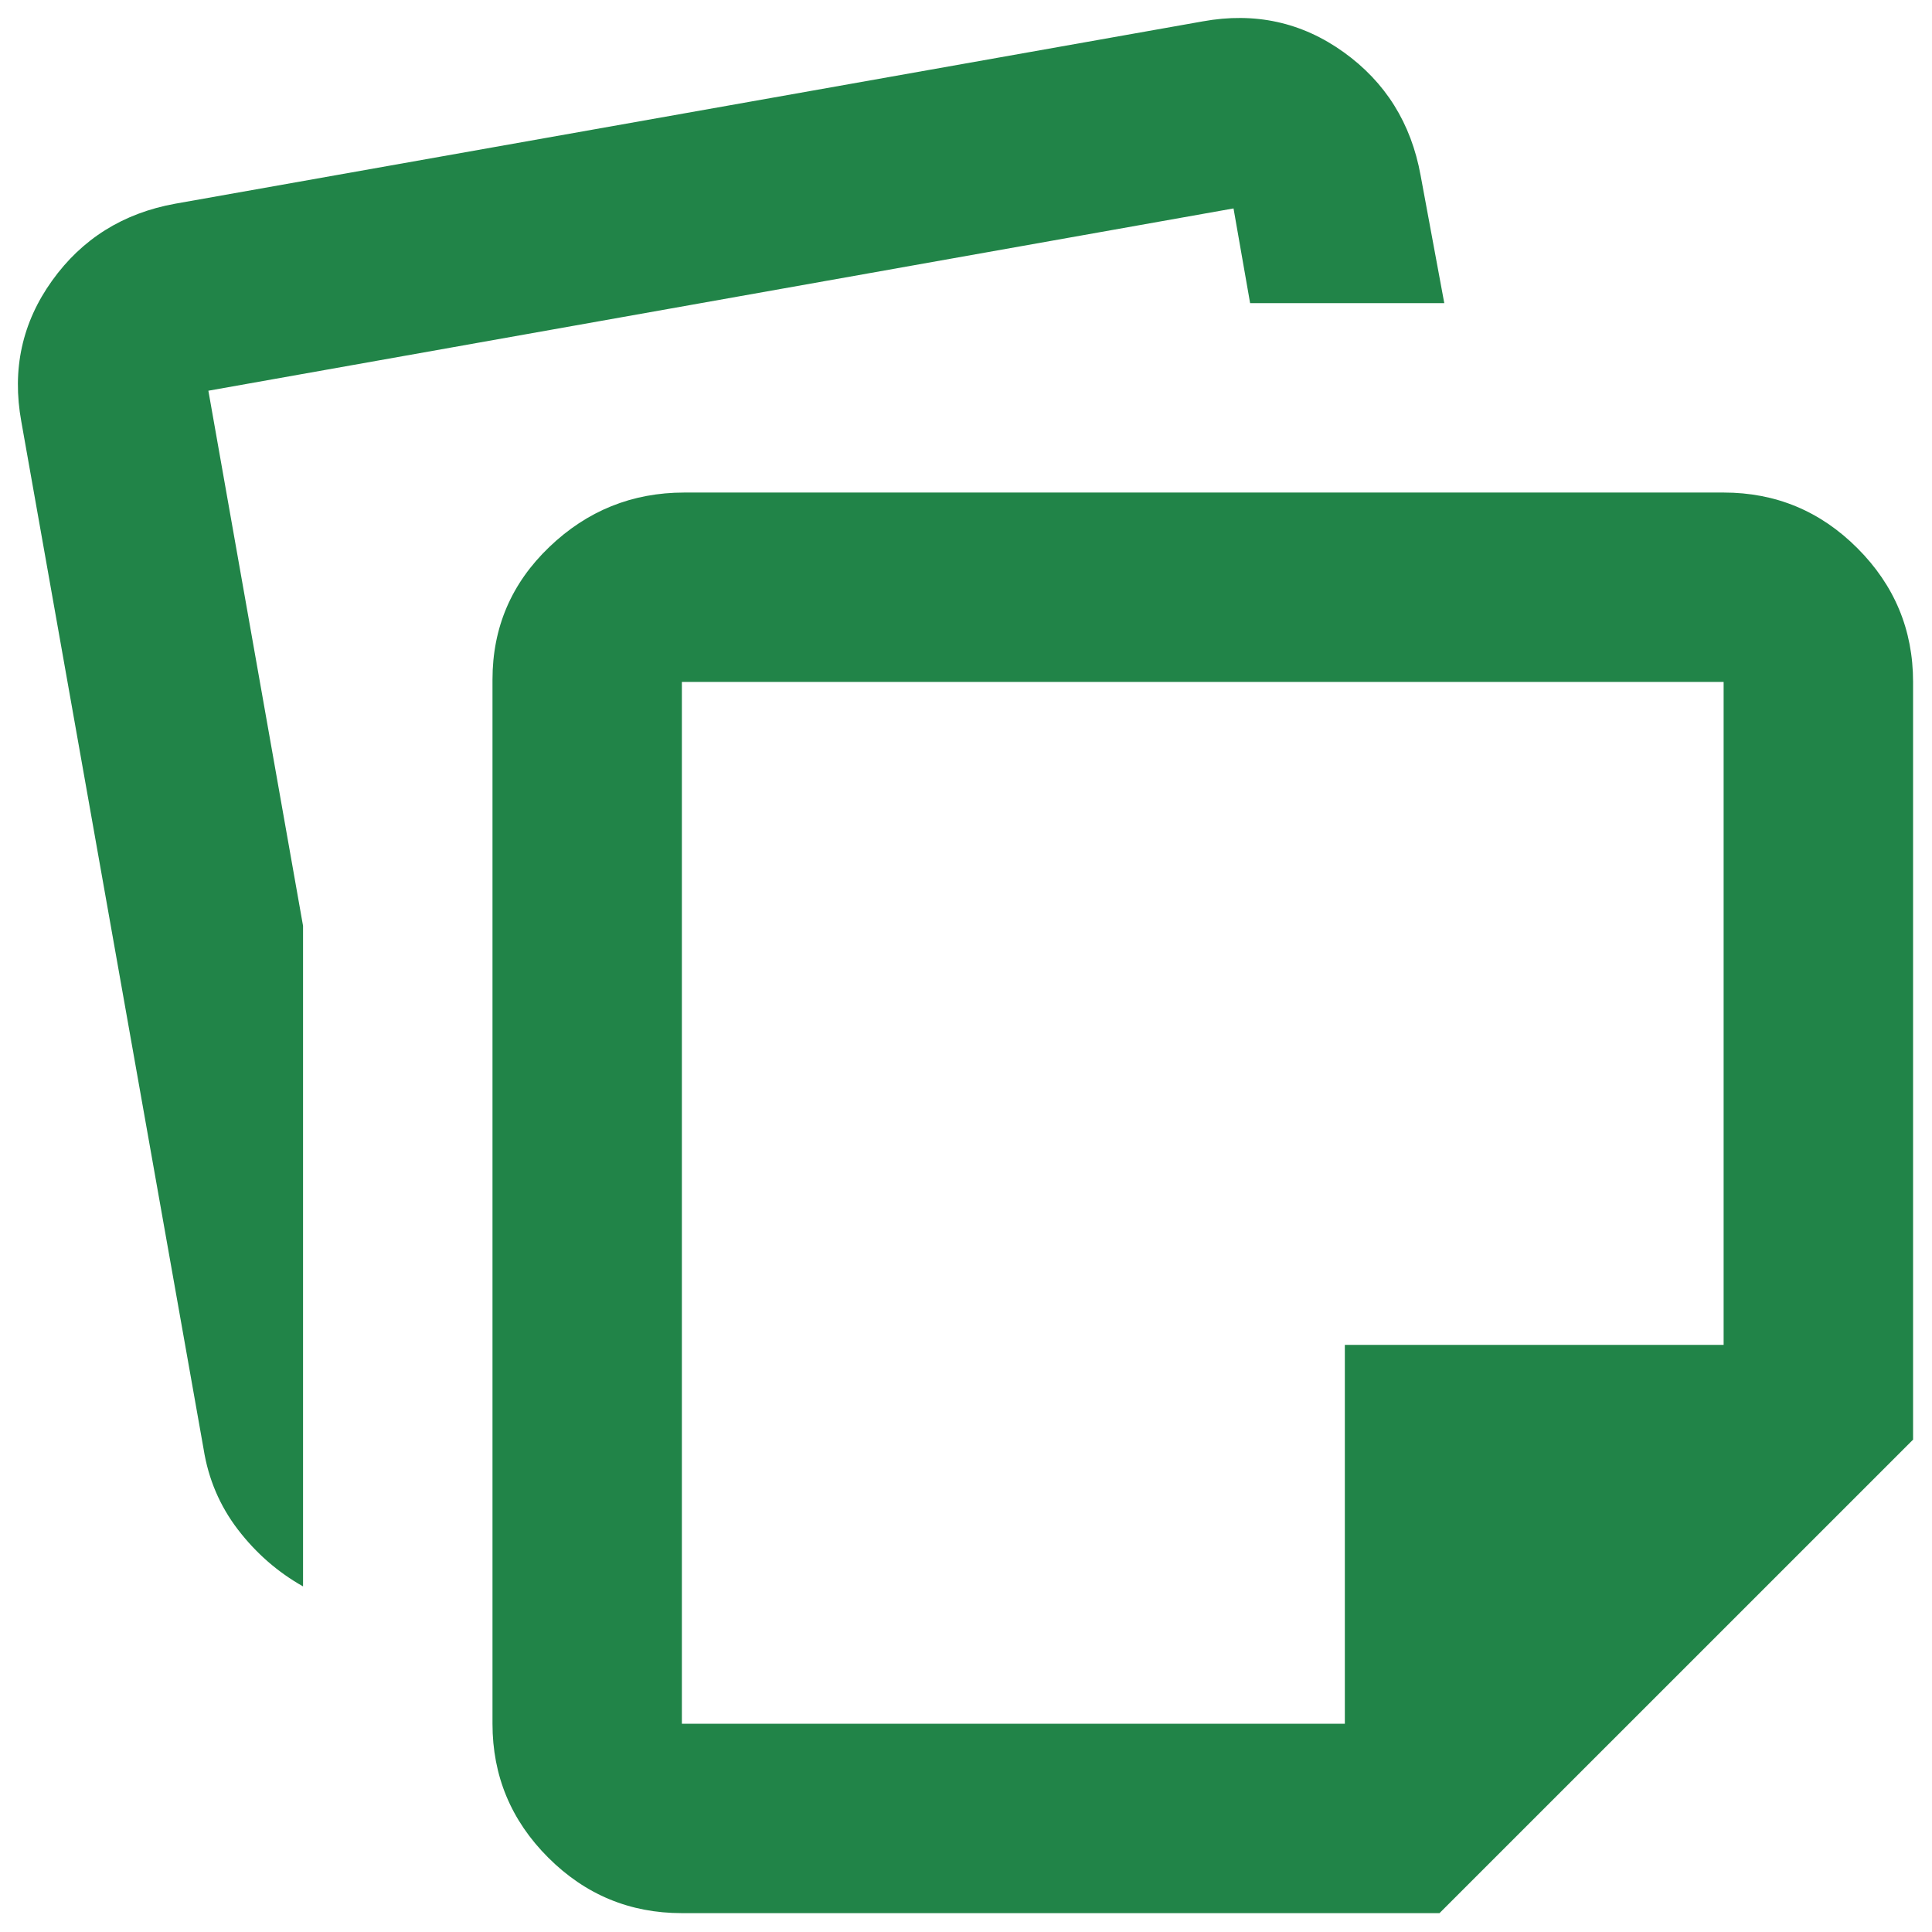
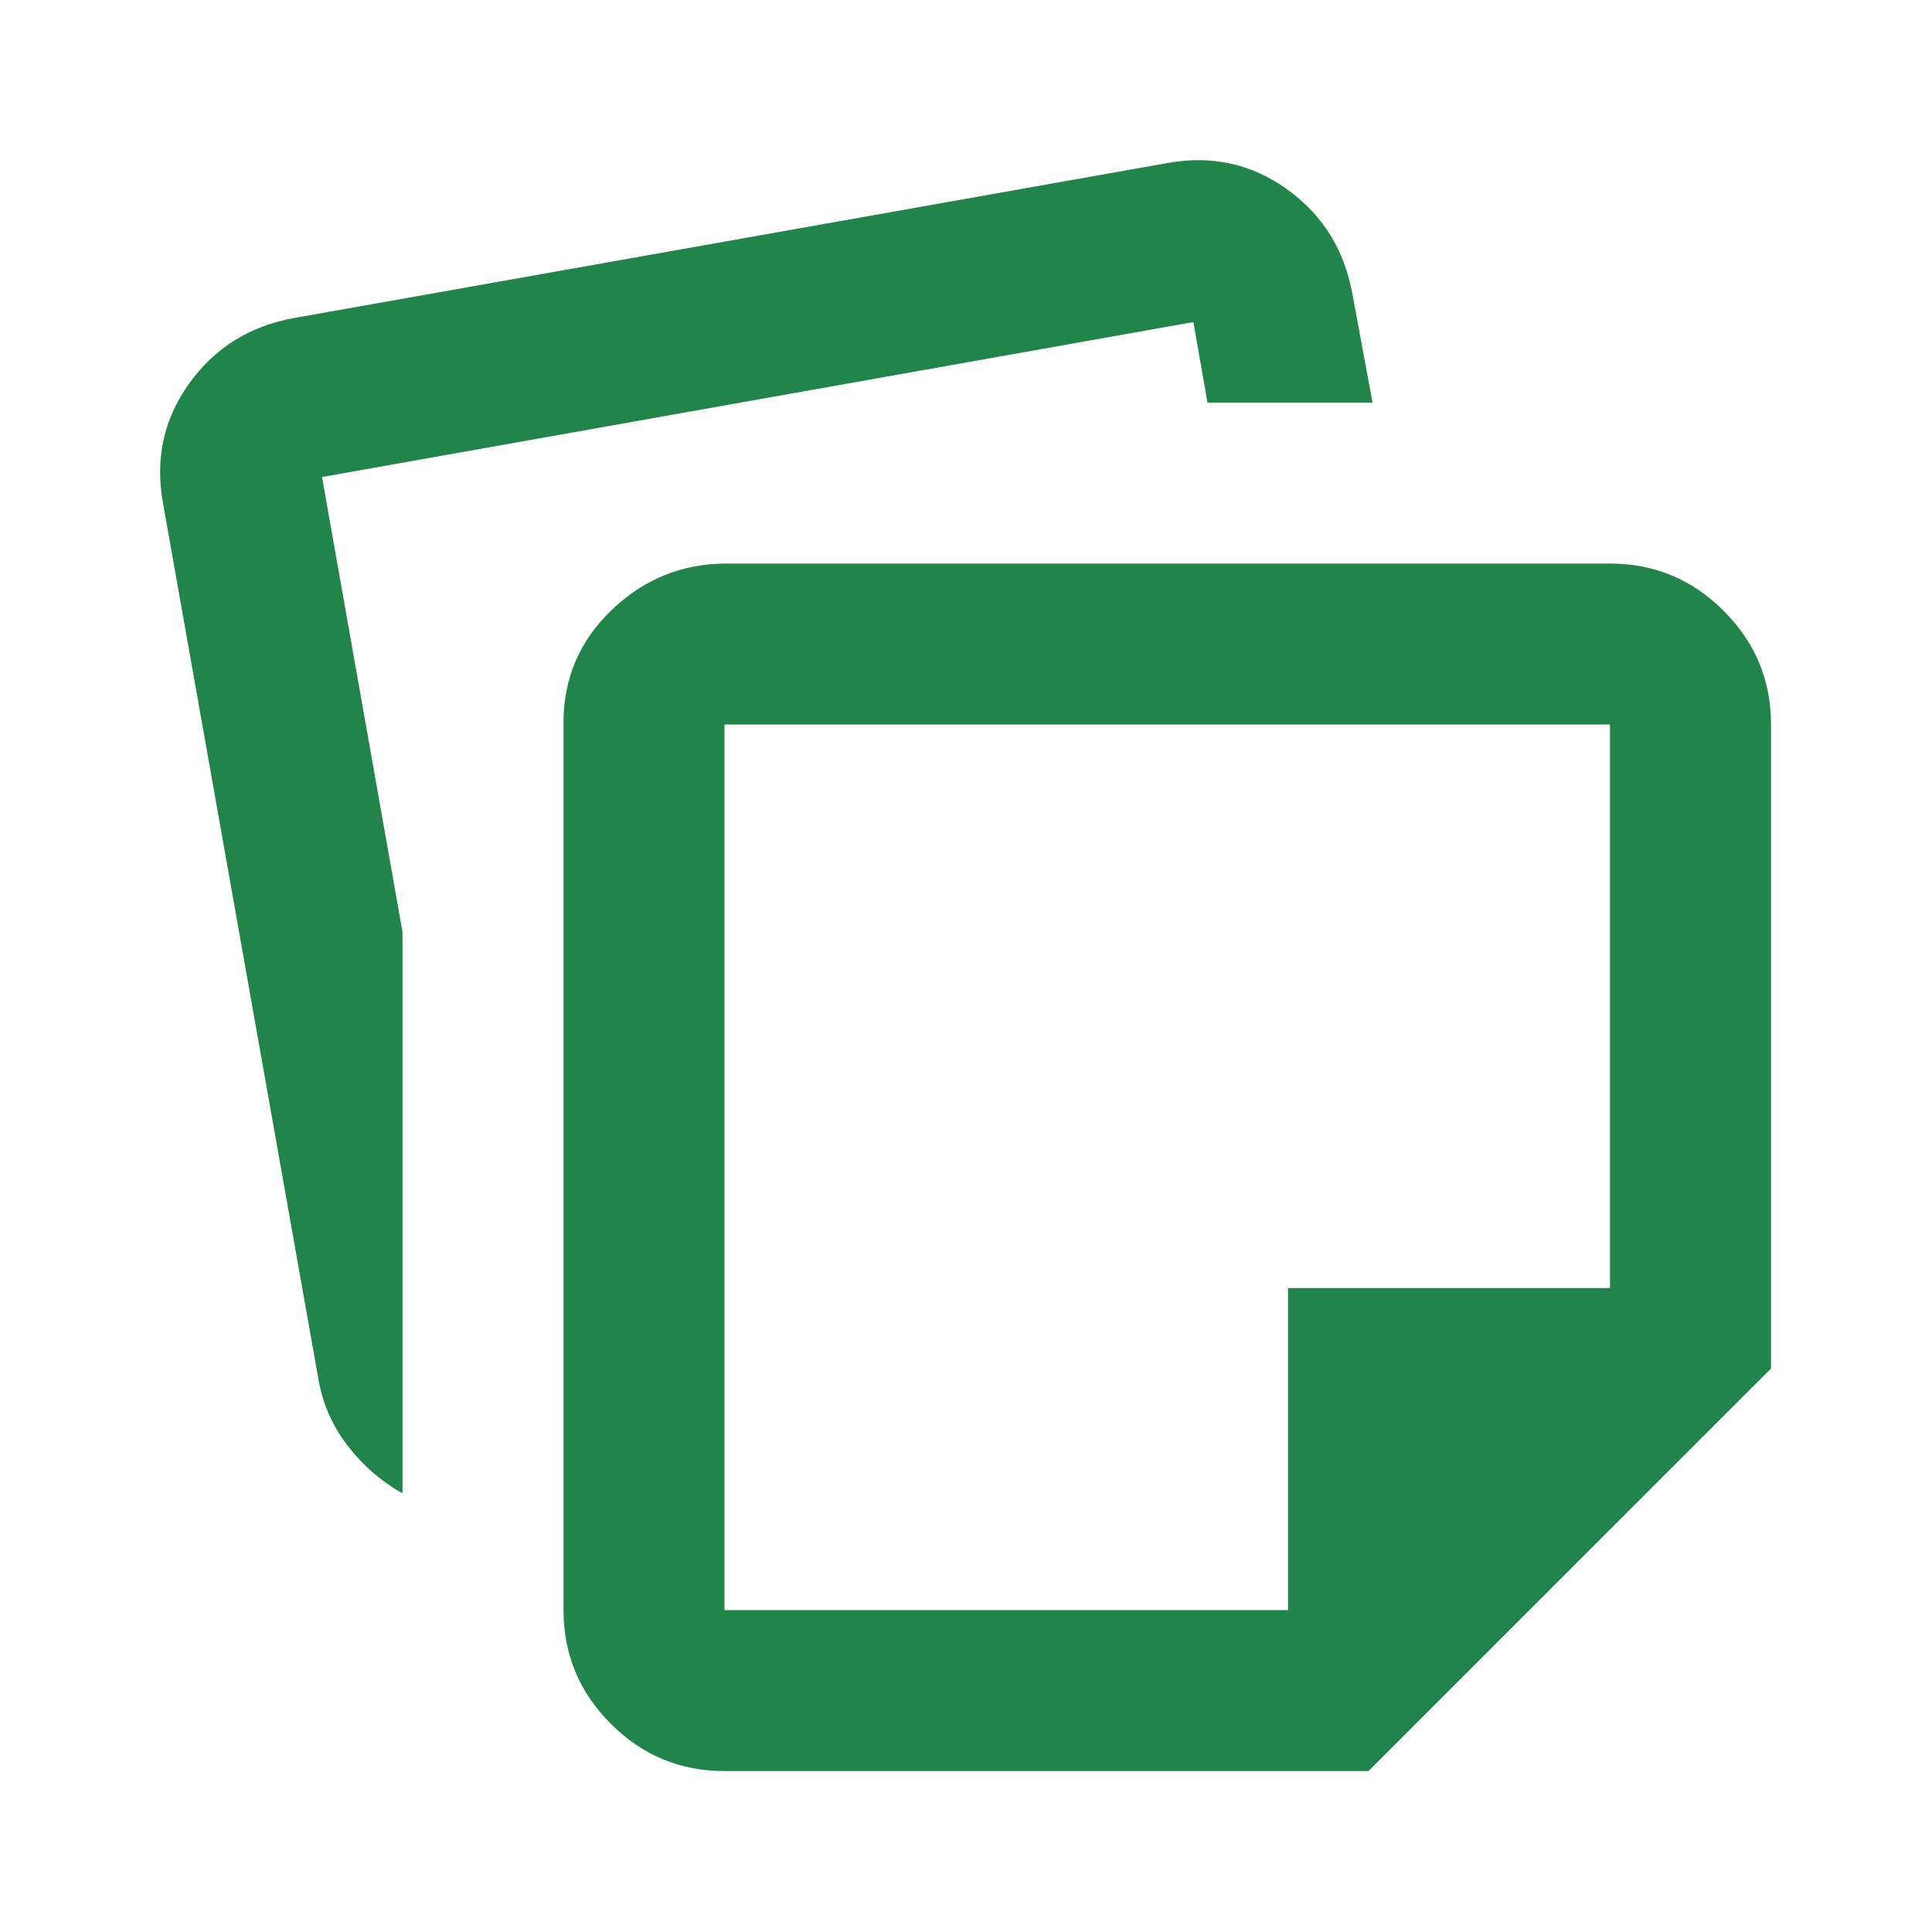
- <svg xmlns="http://www.w3.org/2000/svg" width="34" height="34" viewBox="0 0 34 34" fill="none">
-   <path d="M8.667 30.335V11.96C8.667 11.043 9 10.265 9.667 9.626C10.333 8.988 11.125 8.668 12.042 8.668H30.333C31.25 8.668 32.035 8.994 32.687 9.647C33.34 10.3 33.667 11.085 33.667 12.001V25.335L25.333 33.668H12C11.083 33.668 10.299 33.342 9.646 32.689C8.993 32.036 8.667 31.251 8.667 30.335ZM0.375 7.418C0.208 6.501 0.389 5.675 0.917 4.939C1.444 4.203 2.167 3.751 3.083 3.585L21.167 0.376C22.083 0.21 22.91 0.39 23.646 0.918C24.382 1.446 24.833 2.168 25 3.085L25.417 5.335H22L21.708 3.668L3.667 6.876L5.333 16.293V27.918C4.889 27.668 4.507 27.335 4.187 26.918C3.868 26.501 3.667 26.029 3.583 25.501L0.375 7.418ZM12 12.001V30.335H23.667V23.668H30.333V12.001H12Z" fill="#218448" />
+ <svg xmlns="http://www.w3.org/2000/svg" width="40" height="40" viewBox="0 0 40 40" fill="none">
+   <path d="M11.667 33.335V14.96C11.667 14.043 12 13.265 12.667 12.626C13.333 11.988 14.125 11.668 15.042 11.668H33.333C34.25 11.668 35.035 11.995 35.687 12.647C36.34 13.3 36.667 14.085 36.667 15.001V28.335L28.333 36.668H15C14.083 36.668 13.299 36.342 12.646 35.689C11.993 35.036 11.667 34.251 11.667 33.335ZM3.375 10.418C3.208 9.501 3.389 8.675 3.917 7.939C4.444 7.203 5.167 6.751 6.083 6.585L24.167 3.376C25.083 3.21 25.91 3.39 26.646 3.918C27.382 4.446 27.833 5.168 28 6.085L28.417 8.335H25L24.708 6.668L6.667 9.876L8.333 19.293V30.918C7.889 30.668 7.507 30.335 7.187 29.918C6.868 29.501 6.667 29.029 6.583 28.501L3.375 10.418ZM15 15.001V33.335H26.667V26.668H33.333V15.001H15Z" fill="#218448" />
</svg>
